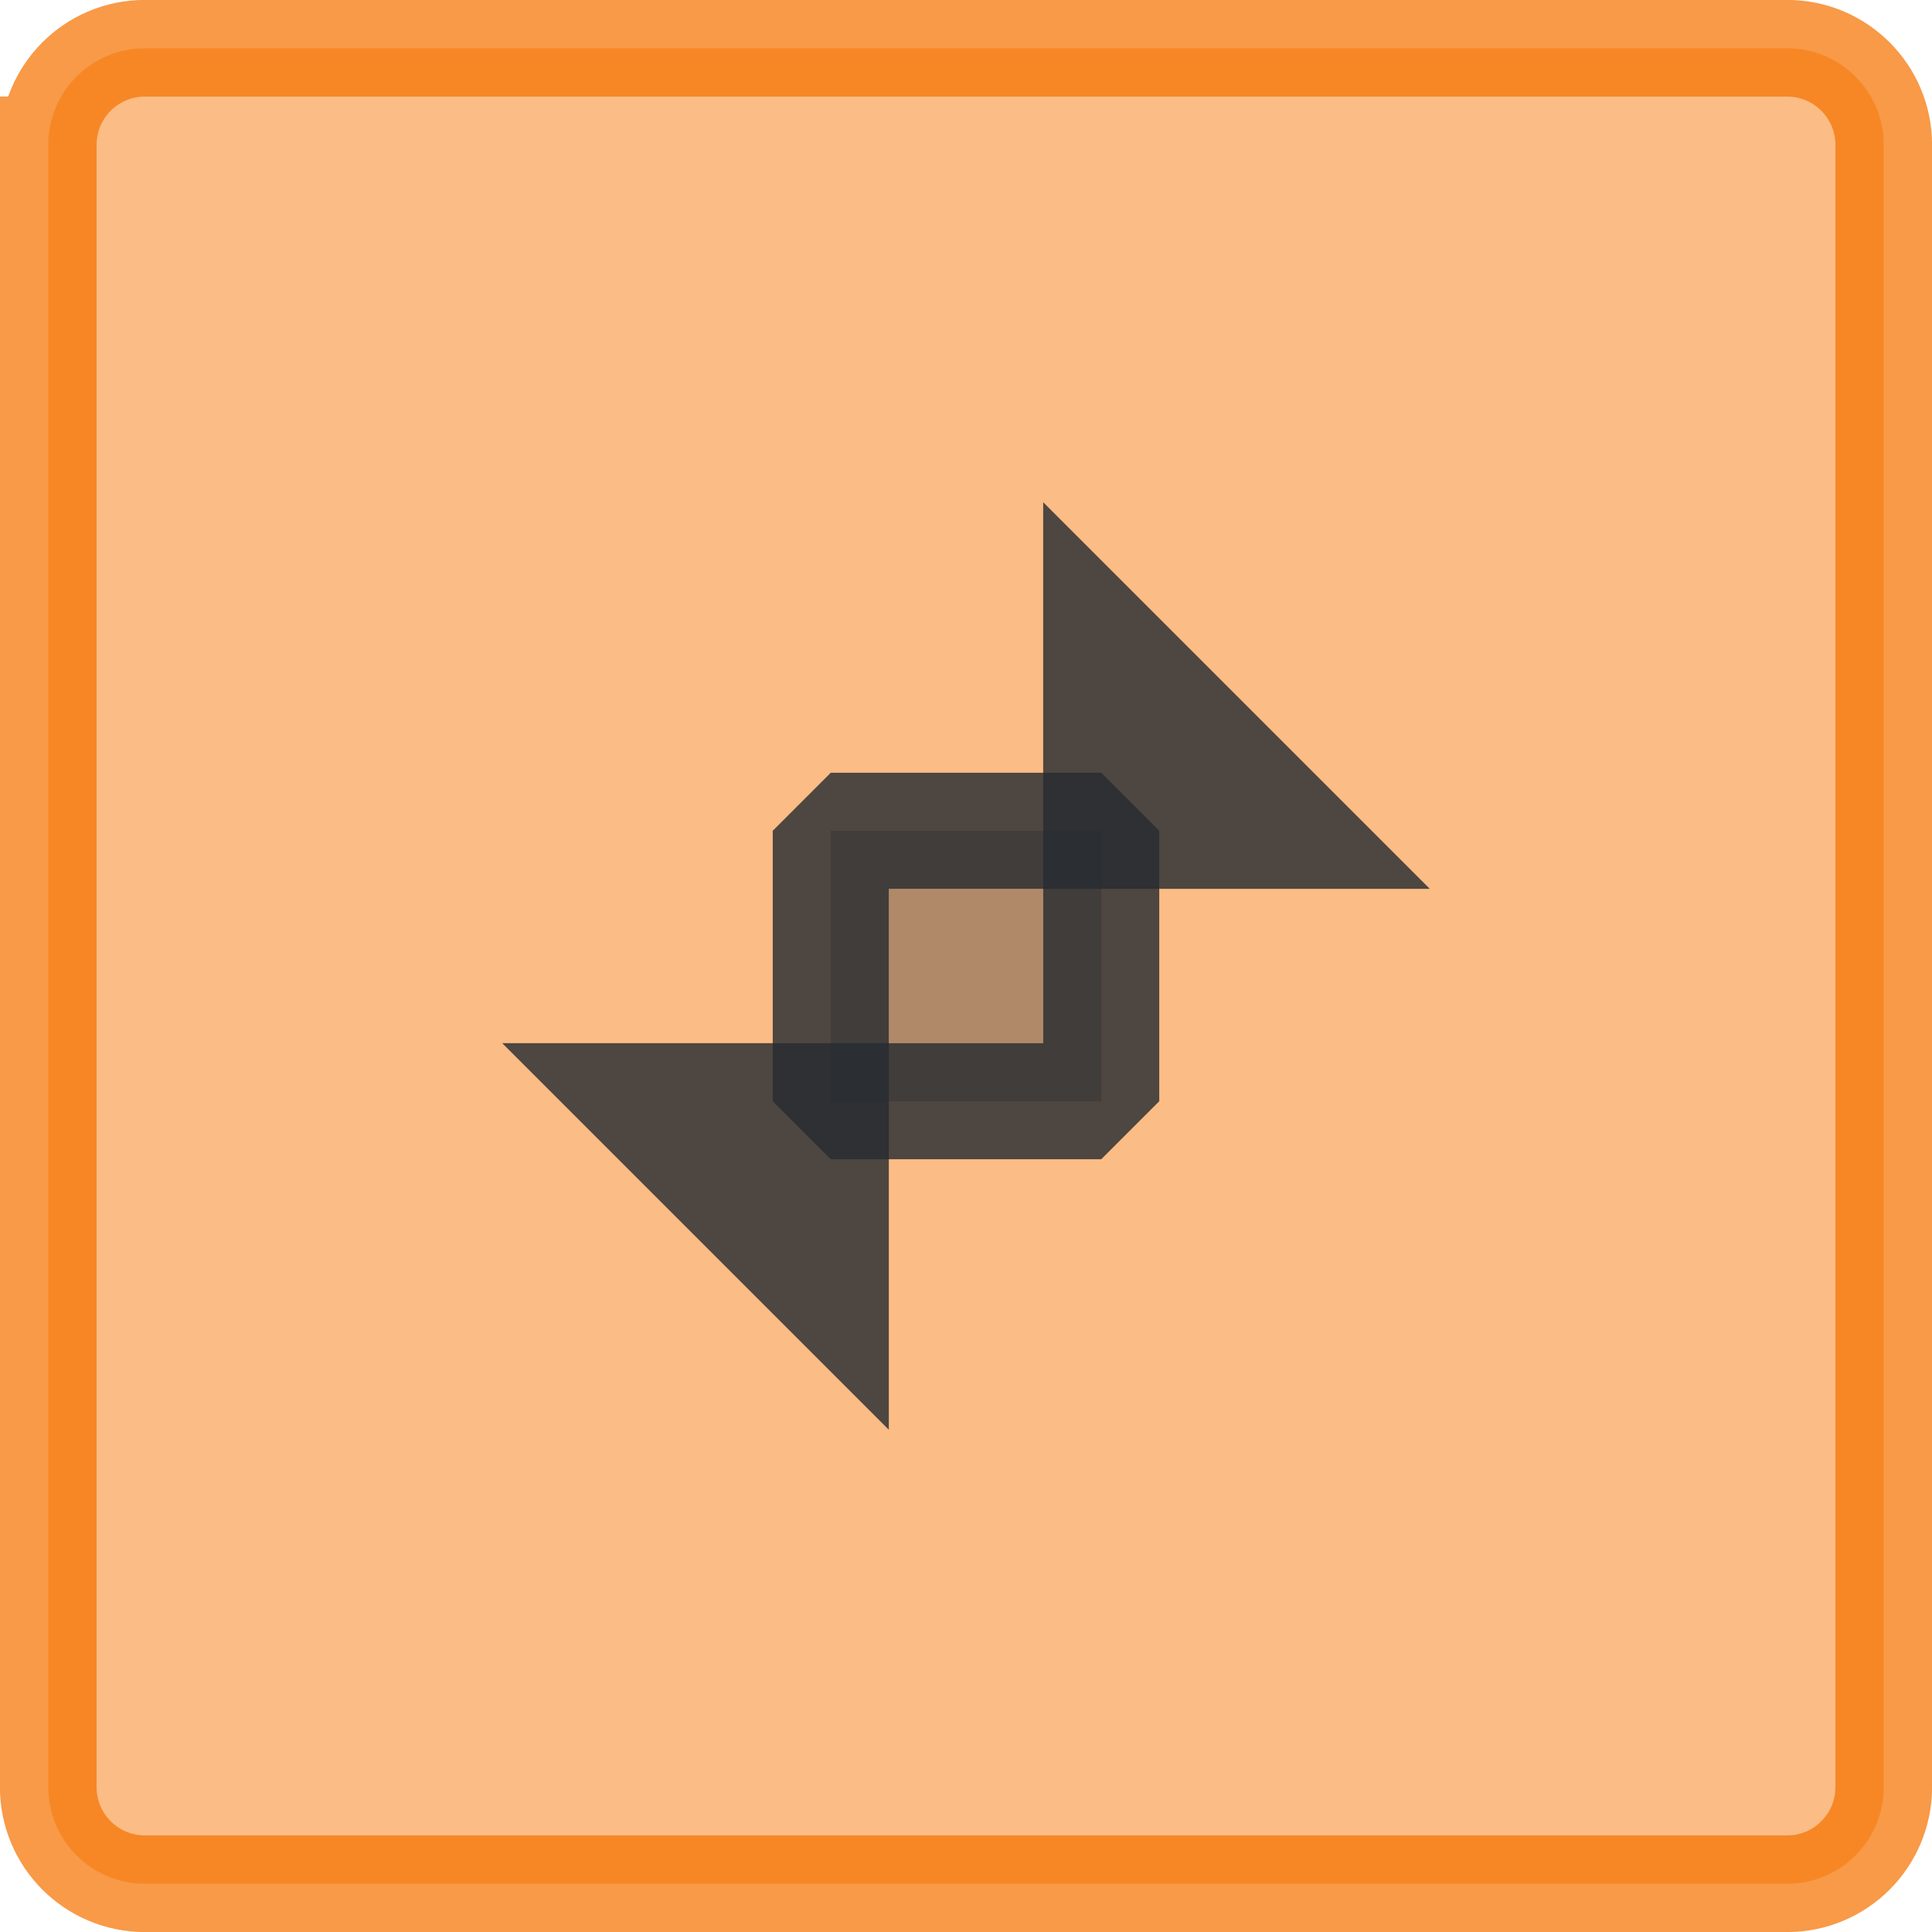
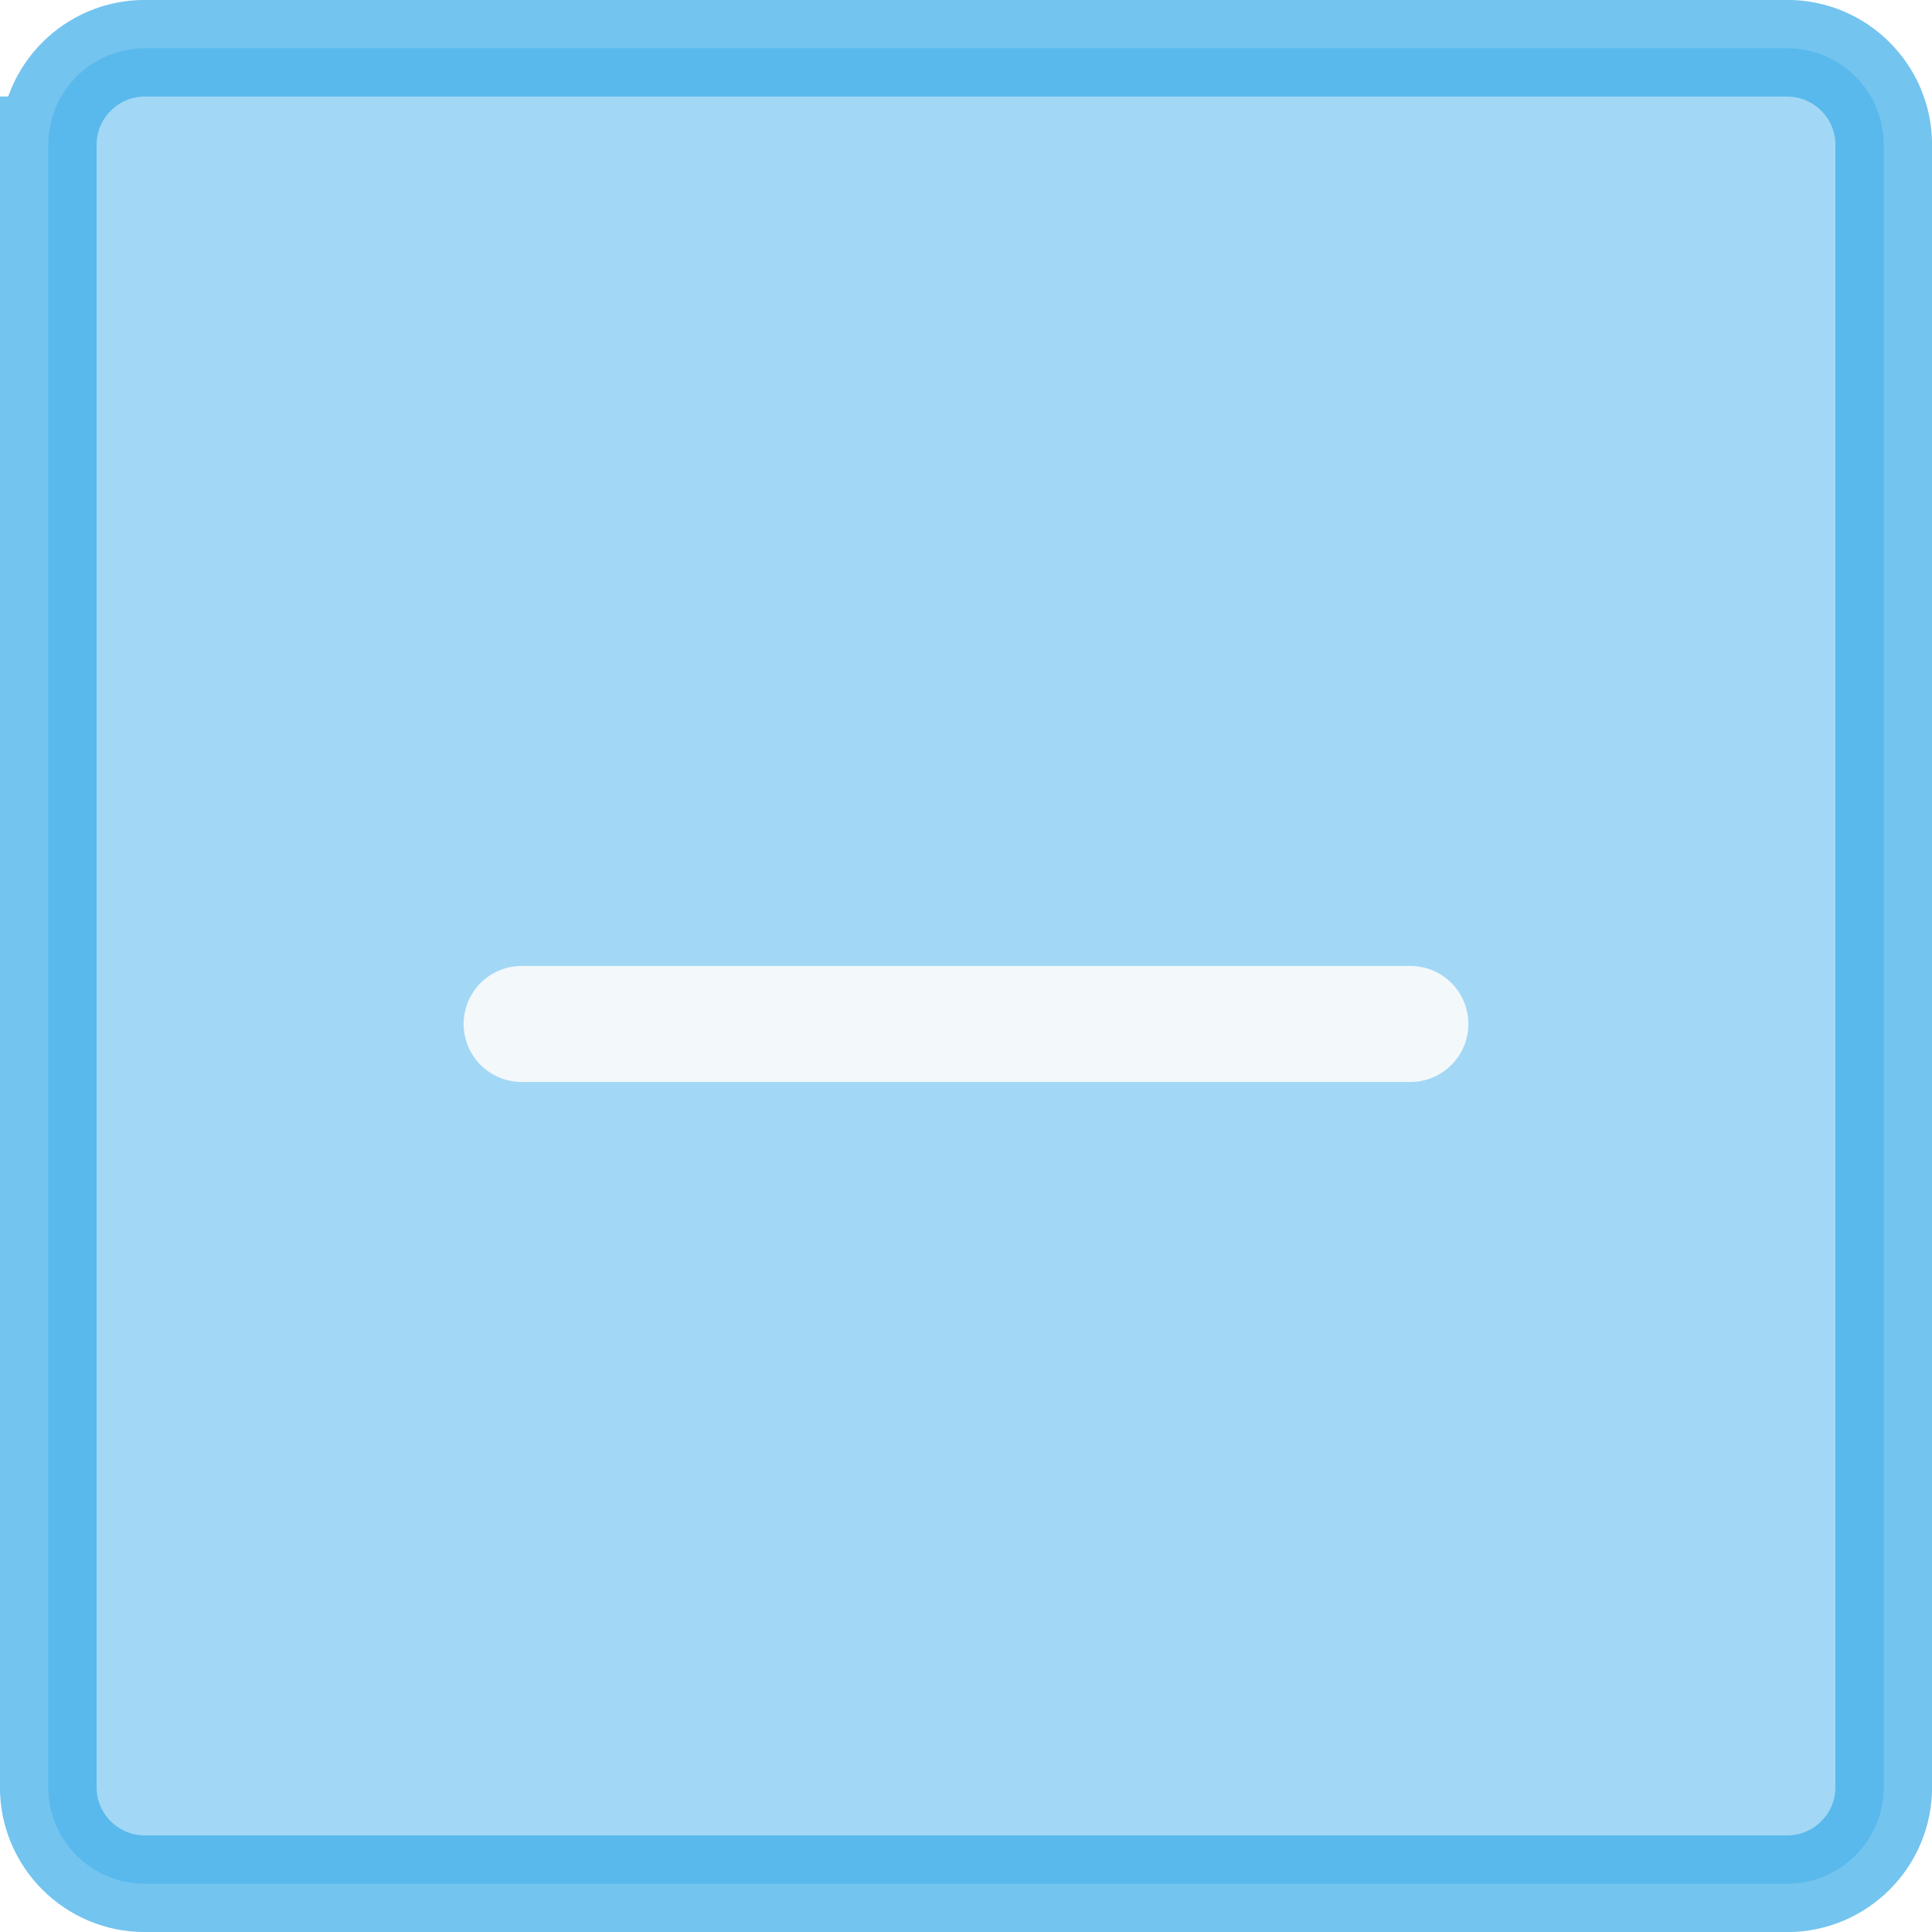
<svg xmlns="http://www.w3.org/2000/svg" viewBox="0 0 50 50" version="1.2" baseProfile="tiny">
  <defs>
</defs>
  <g fill="none" stroke="black" stroke-width="1" fill-rule="evenodd" stroke-linecap="square" stroke-linejoin="bevel">
    <g fill="none" stroke="#000000" stroke-opacity="1" stroke-width="1" stroke-linecap="square" stroke-linejoin="bevel" transform="matrix(1,0,0,1,0,0)" font-family="Noto Sans" font-size="10" font-weight="400" font-style="normal">
</g>
-     <g fill="#f67400" fill-opacity="0.48" stroke="#f67400" stroke-opacity="0.72" stroke-width="2.502" stroke-linecap="square" stroke-linejoin="bevel" transform="matrix(1,0,0,1,2.5,2.5)" font-family="Noto Sans" font-size="10" font-weight="400" font-style="normal">
+     <g fill="#3daee9" fill-opacity="0.48" stroke="#3daee9" stroke-opacity="0.72" stroke-width="2.502" stroke-linecap="square" stroke-linejoin="bevel" transform="matrix(1,0,0,1,2.5,2.5)" font-family="Noto Sans" font-size="10" font-weight="400" font-style="normal">
      <path vector-effect="none" fill-rule="evenodd" d="M-1.251,1.249 C-1.251,-0.132 -0.132,-1.251 1.249,-1.251 L43.751,-1.251 C45.132,-1.251 46.251,-0.132 46.251,1.249 L46.251,43.751 C46.251,45.132 45.132,46.251 43.751,46.251 L1.249,46.251 C-0.132,46.251 -1.251,45.132 -1.251,43.751 L-1.251,1.249" />
    </g>
    <g fill="none" stroke="#000000" stroke-opacity="1" stroke-width="1" stroke-linecap="square" stroke-linejoin="bevel" transform="matrix(1,0,0,1,0,0)" font-family="Noto Sans" font-size="10" font-weight="400" font-style="normal">
</g>
-     <g fill="none" stroke="#272c31" stroke-opacity="1" stroke-width="1.001" stroke-linecap="square" stroke-linejoin="bevel" transform="matrix(2.5,0,0,2.5,2.5,2.5)" font-family="Noto Sans" font-size="10" font-weight="400" font-style="normal">
+     <g fill="none" stroke="#fcfcfc" stroke-opacity="1" stroke-width="1.001" stroke-linecap="square" stroke-linejoin="bevel" transform="matrix(2.5,0,0,2.5,2.5,2.5)" font-family="Noto Sans" font-size="10" font-weight="400" font-style="normal">
</g>
-     <g fill="none" stroke="#272c31" stroke-opacity="1" stroke-width="1.001" stroke-linecap="round" stroke-linejoin="miter" stroke-miterlimit="2" transform="matrix(2.5,0,0,2.5,2.5,2.5)" font-family="Noto Sans" font-size="10" font-weight="400" font-style="normal">
- </g>
-     <g fill="none" stroke="#272c31" stroke-opacity="1" stroke-width="1.001" stroke-linecap="round" stroke-linejoin="miter" stroke-miterlimit="2" transform="matrix(2.5,0,0,2.5,2.5,2.5)" font-family="Noto Sans" font-size="10" font-weight="400" font-style="normal">
- </g>
-     <g fill="#272c31" fill-opacity="0.35" stroke="#272c31" stroke-opacity="0.81" stroke-width="1.201" stroke-linecap="round" stroke-linejoin="bevel" transform="matrix(2.5,0,0,2.5,21.5,21.5)" font-family="Noto Sans" font-size="10" font-weight="400" font-style="normal">
-       <rect x="0" y="0" width="2.8" height="2.8" />
+     <g fill="none" stroke="#fcfcfc" stroke-opacity="0.9" stroke-width="1.201" stroke-linecap="round" stroke-linejoin="miter" stroke-miterlimit="2" transform="matrix(2.5,0,0,2.5,2.5,2.5)" font-family="Noto Sans" font-size="10" font-weight="400" font-style="normal">
+       <polyline fill="none" vector-effect="none" points="4.4,9.6 13.6,9.6 " />
    </g>
-     <g fill="#272c31" fill-opacity="0.81" stroke="none" transform="matrix(2.5,0,0,2.5,21.5,21.5)" font-family="Noto Sans" font-size="10" font-weight="400" font-style="normal">
-       <path vector-effect="none" fill-rule="evenodd" d="M2.199,0.601 L2.199,-3.401 L6.201,0.601 L2.199,0.601" />
-       <path vector-effect="none" fill-rule="evenodd" d="M0.601,2.199 L-3.401,2.199 L0.601,6.201 L0.601,2.199" />
-     </g>
-     <g fill="none" stroke="#272c31" stroke-opacity="1" stroke-width="1.001" stroke-linecap="square" stroke-linejoin="bevel" transform="matrix(2.5,0,0,2.5,2.5,2.5)" font-family="Noto Sans" font-size="10" font-weight="400" font-style="normal">
+     <g fill="none" stroke="#fcfcfc" stroke-opacity="1" stroke-width="1.001" stroke-linecap="square" stroke-linejoin="bevel" transform="matrix(2.5,0,0,2.5,2.5,2.5)" font-family="Noto Sans" font-size="10" font-weight="400" font-style="normal">
</g>
    <g fill="none" stroke="#000000" stroke-opacity="1" stroke-width="1" stroke-linecap="square" stroke-linejoin="bevel" transform="matrix(1,0,0,1,0,0)" font-family="Noto Sans" font-size="10" font-weight="400" font-style="normal">
</g>
  </g>
</svg>
